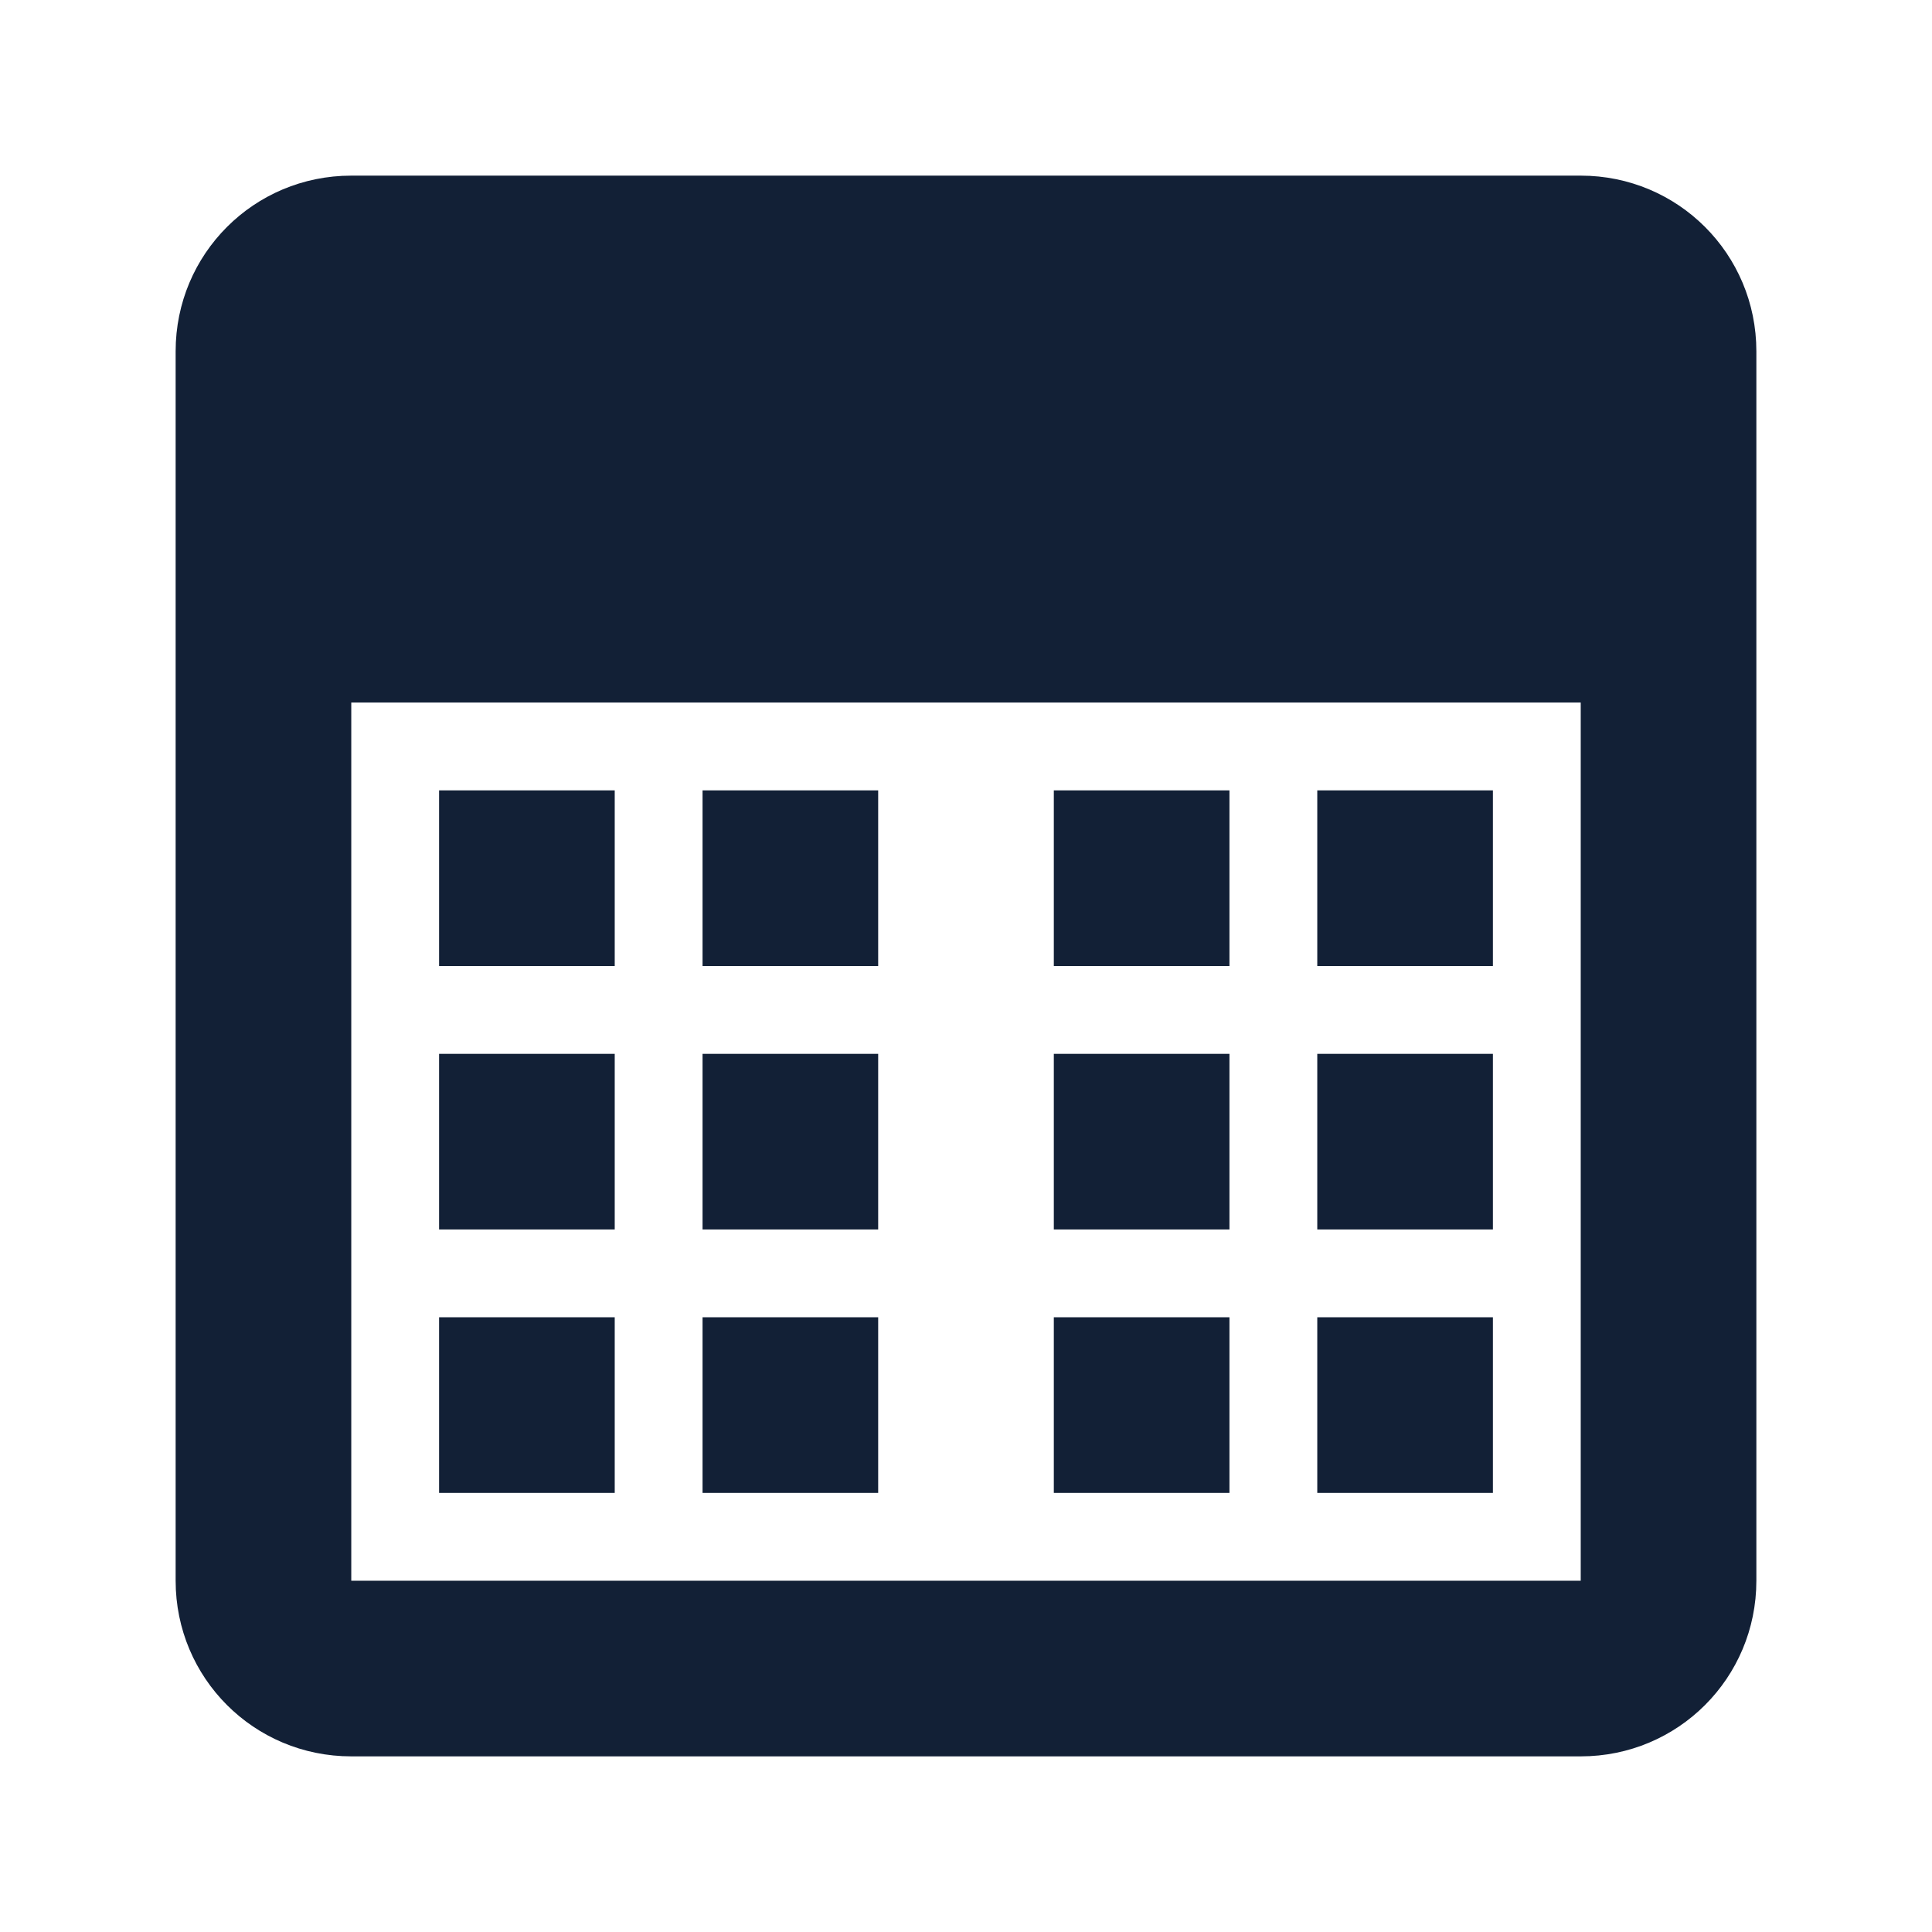
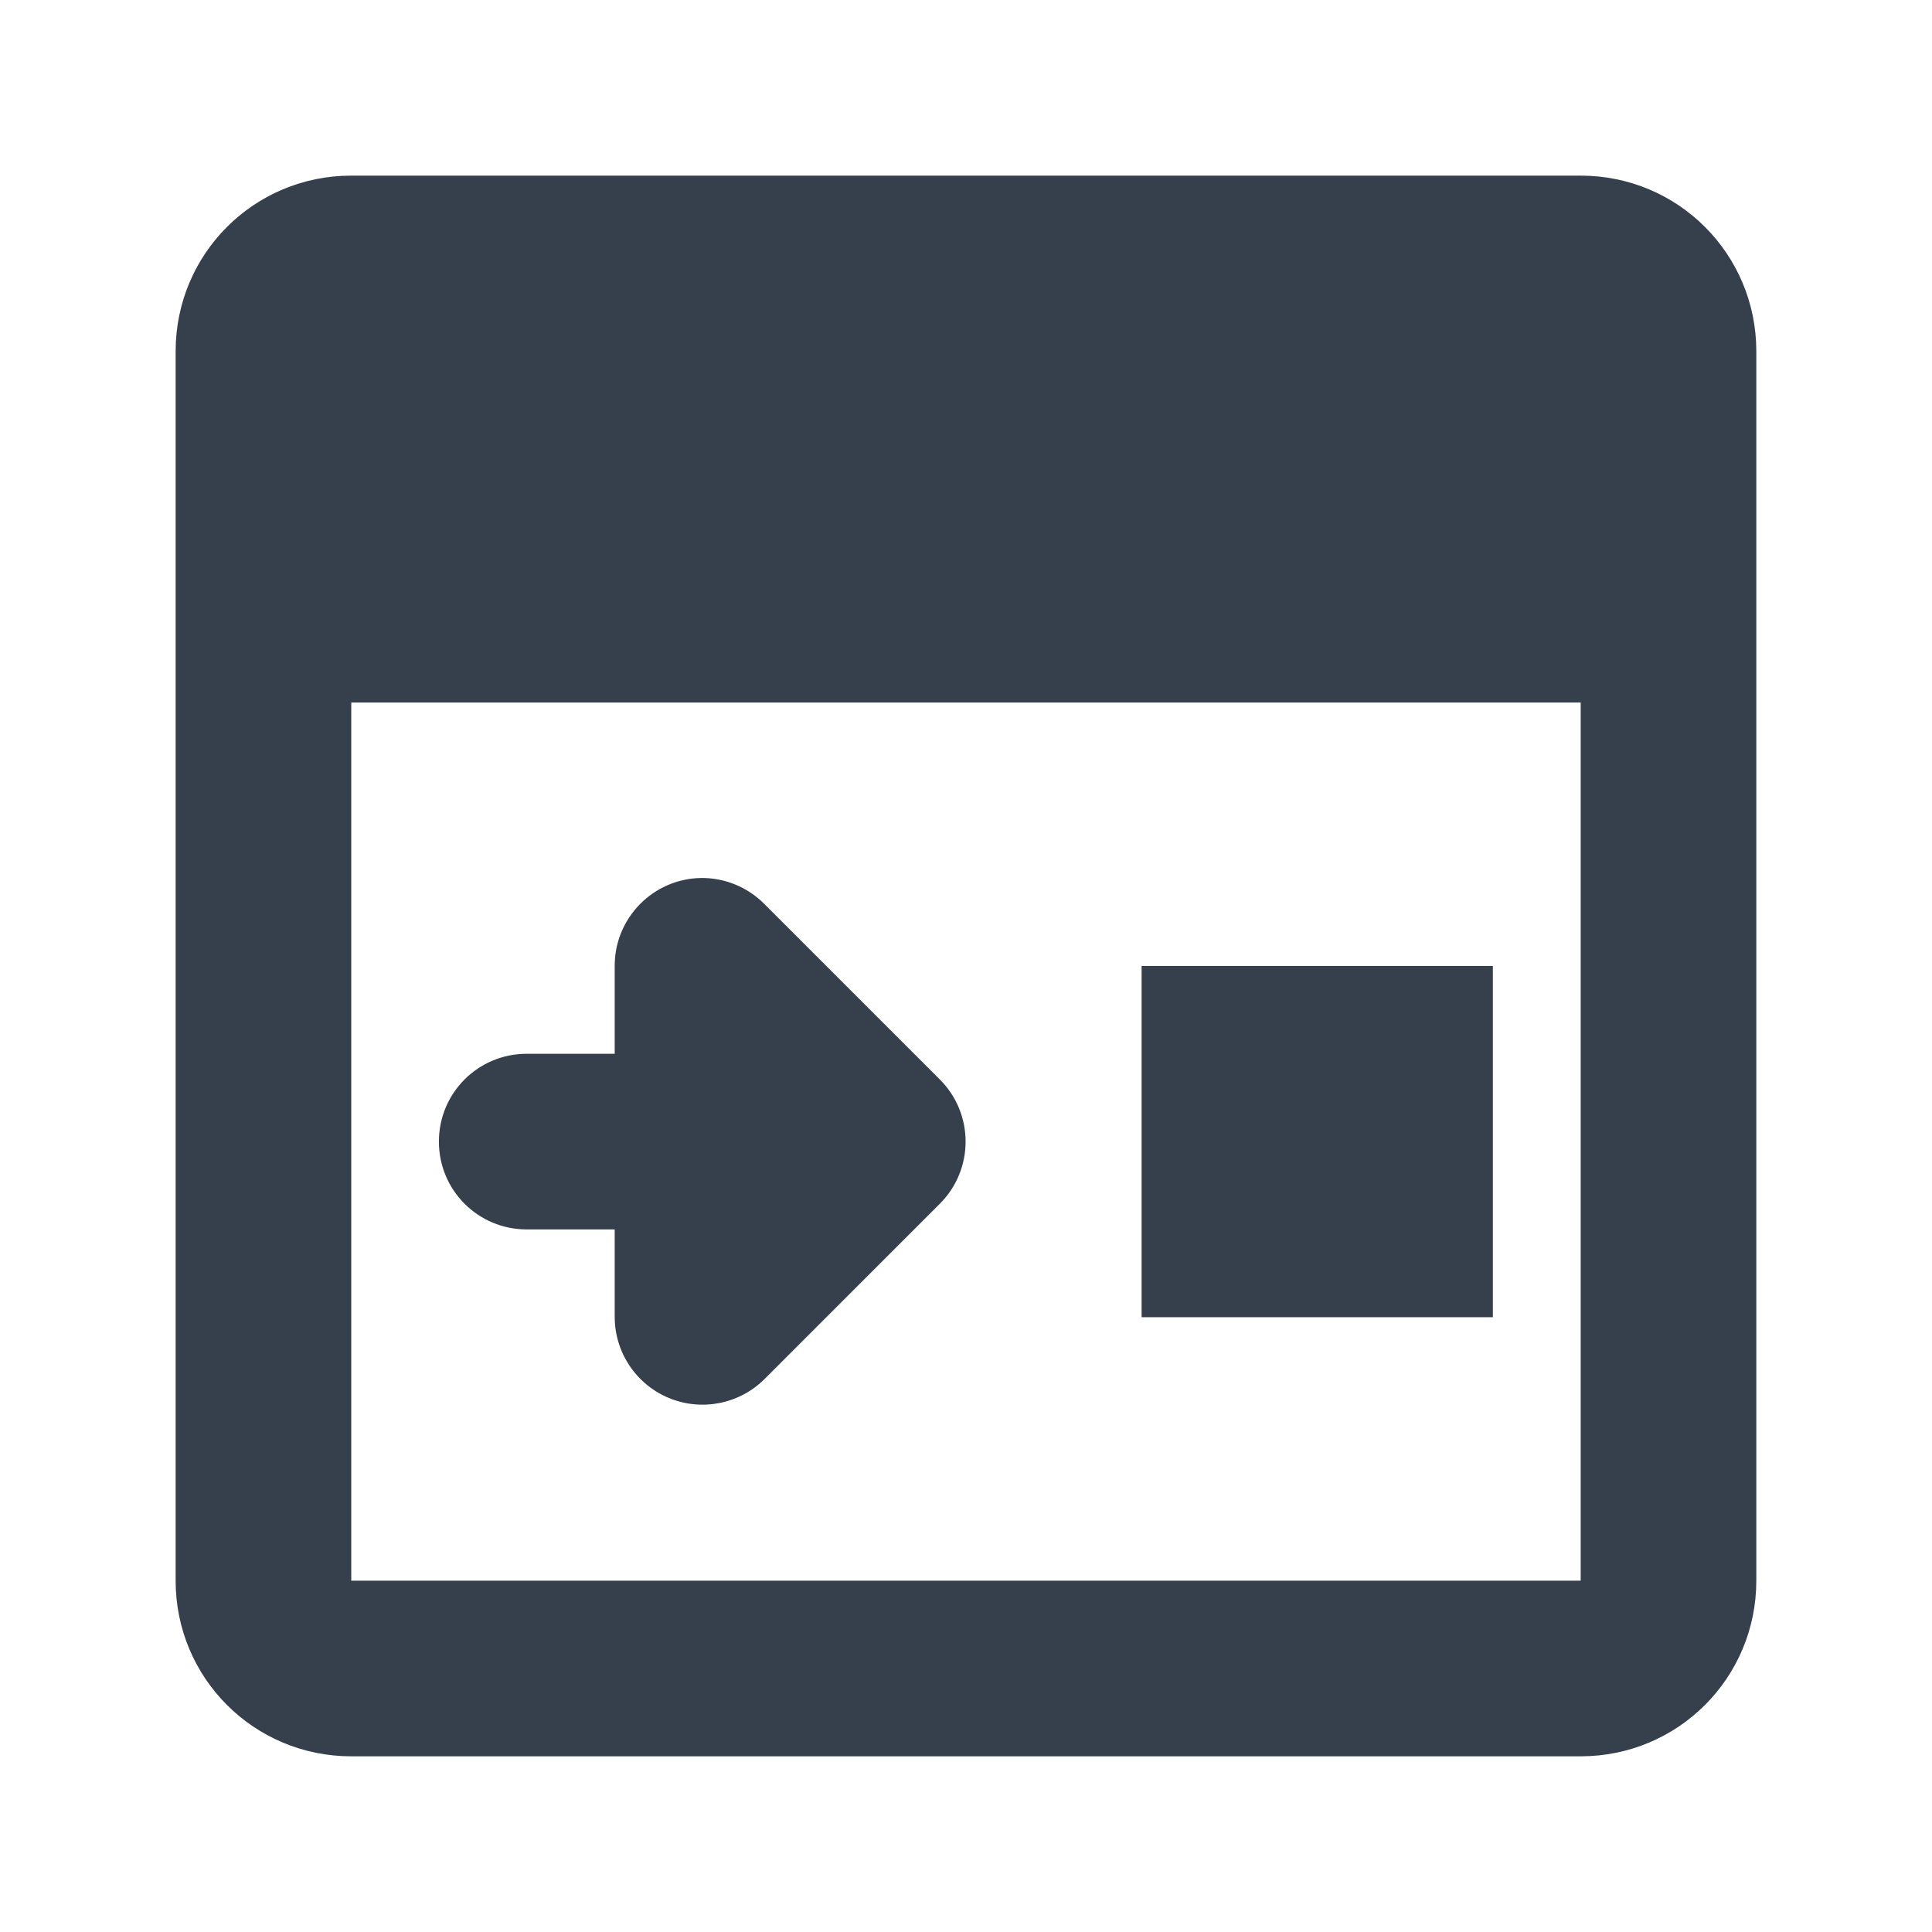
- <svg xmlns="http://www.w3.org/2000/svg" height="22" viewBox="0 0 22 22" width="22">
+ <svg xmlns="http://www.w3.org/2000/svg" height="22" viewBox="0 0 5.821 5.821" width="22">
  <defs id="defs2">
    <style type="text/css" id="current-color-scheme">
      .ColorScheme-Text {
-         color:#122036;
+         color:#36404d;
      }
      </style>
  </defs>
-   <path d="m4 2c-1.108 0-2 .892-2 2v14c0 1.108.892 2 2 2h14c1.108 0 2-.892 2-2v-14c0-1.108-.892-2-2-2zm0 6h14v10h-14zm1 1v2h2v-2zm3 0v2h2v-2zm4 0v2h2v-2zm3 0v2h2v-2zm-10 3v2h2v-2zm3 0v2h2v-2zm4 0v2h2v-2zm3 0v2h2v-2zm-10 3v2h2v-2zm3 0v2h2v-2zm4 0v2h2v-2zm3 0v2h2v-2z" fill="currentColor" style="fill:currentColor;fill-opacity:1;stroke:none" class="ColorScheme-Text" />
+   <path d="m4 2c-1.108 0-2 .892-2 2v14c0 1.108.892 2 2 2h14c1.108 0 2-.892 2-2v-14c0-1.108-.892-2-2-2zm0 6h14v10h-14zm3.982 1.998a1 1 0 0 0 -.982 1.006v.996h-.002-1c-.554 0-1 .446-1 1s.446 1 1 1h1 .002v.996a1 1 0 0 0 1.705.709l2-2a1 1 0 0 0 0-1.41l-2-2a1 1 0 0 0 -.723-.297zm5.018 1.002v4h4v-4z" fill="currentColor" transform="scale(.2645833)" style="fill:currentColor;fill-opacity:1;stroke:none" class="ColorScheme-Text" />
</svg>
